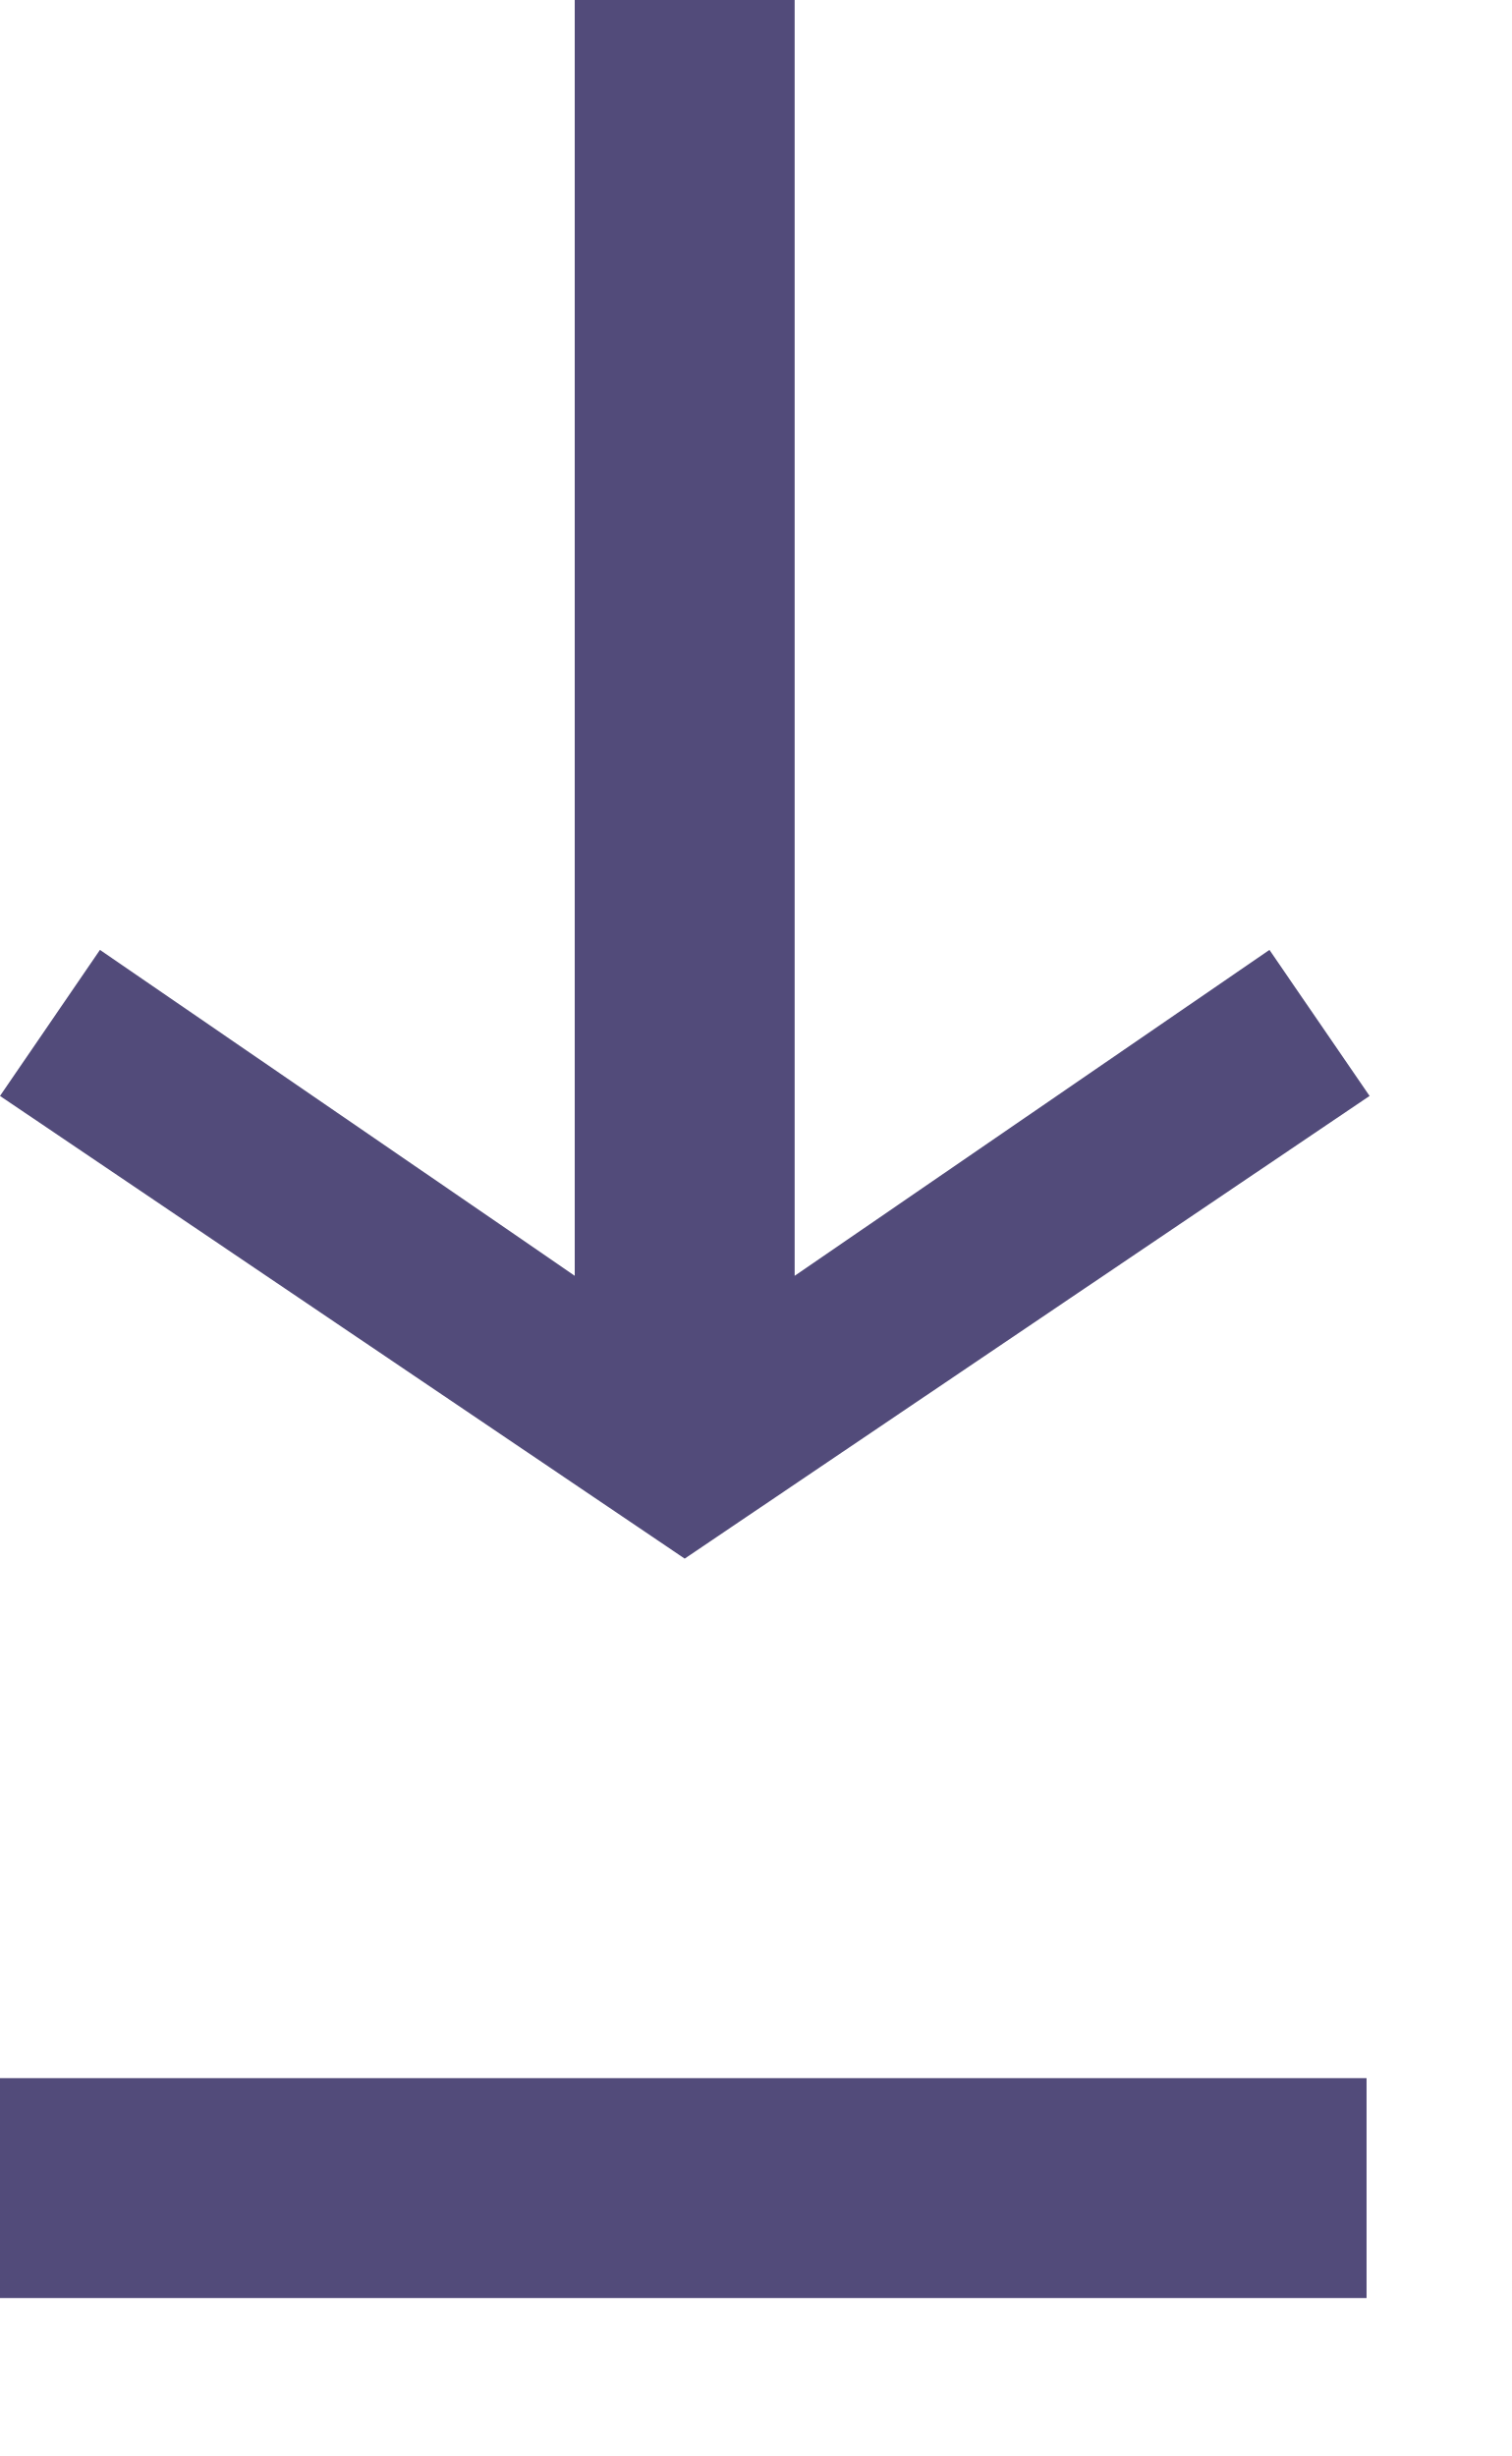
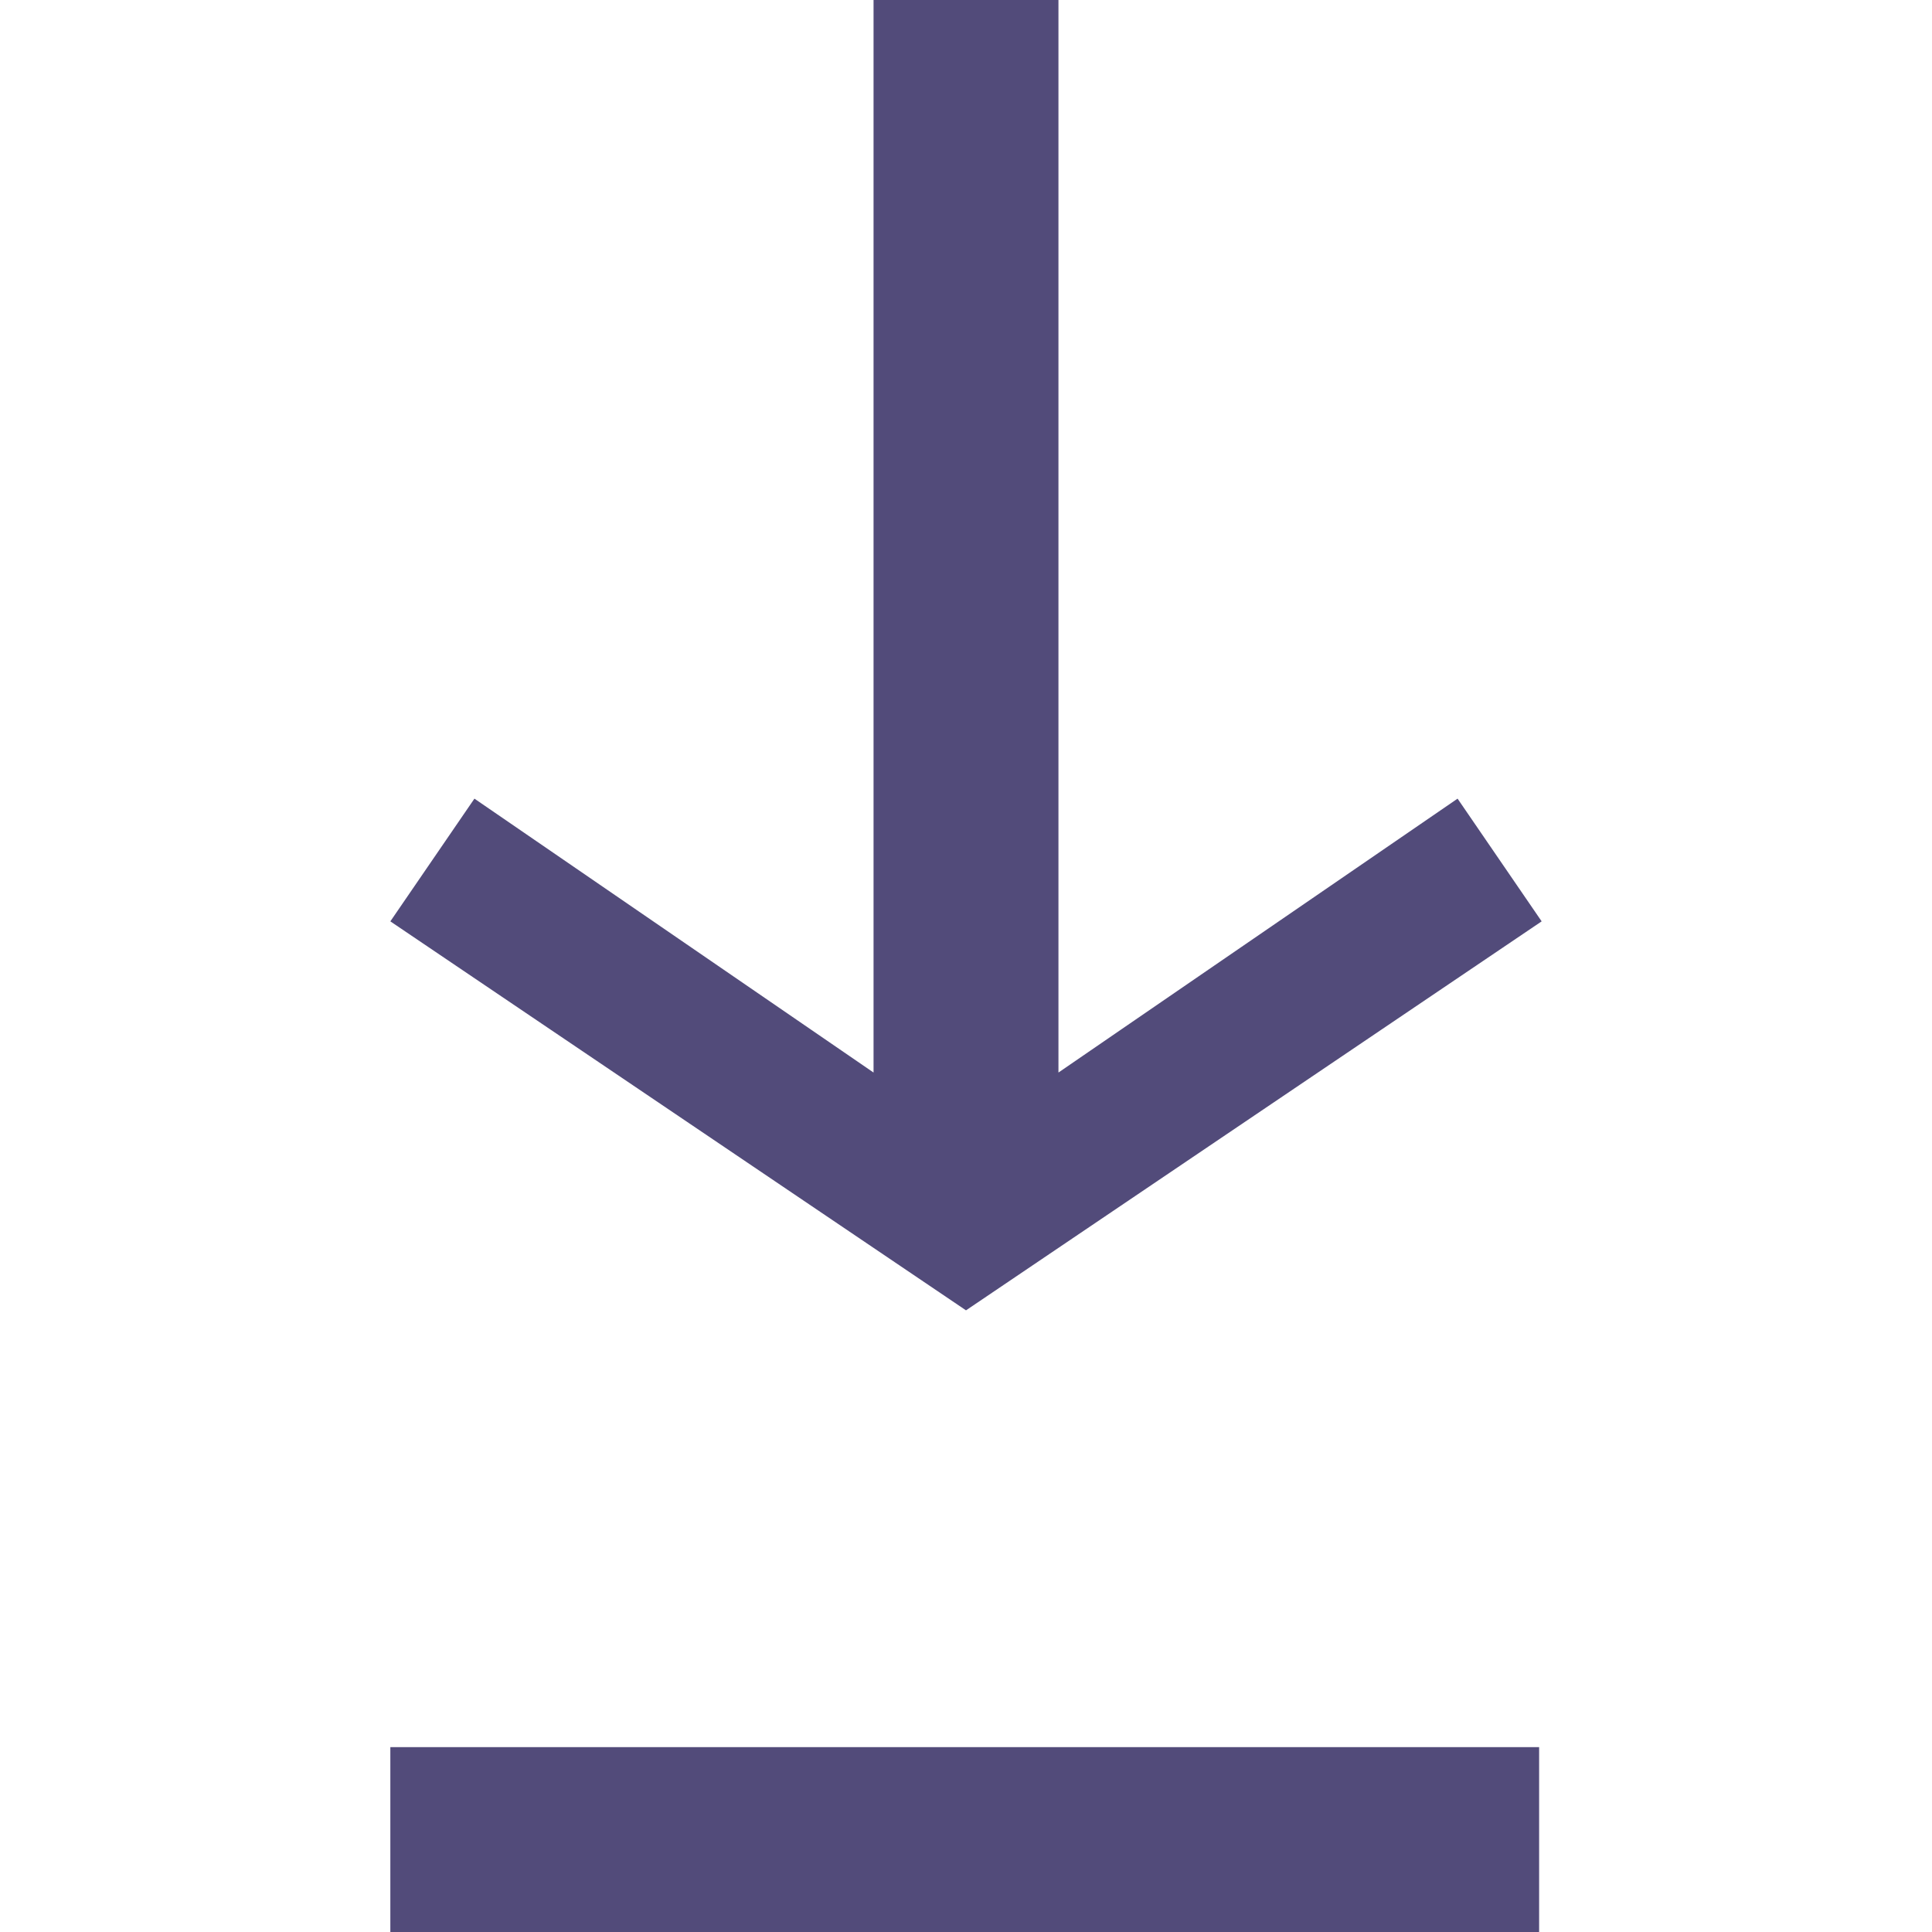
- <svg xmlns="http://www.w3.org/2000/svg" width="8px" height="13px" viewBox="0 0 8 13" version="1.1">
-   <defs />
-   <g id="02-16-2016" stroke="none" stroke-width="1" fill="none" fill-rule="evenodd">
-     <g id="UI_web_toolkit" transform="translate(-2567, -533)" fill="#524B7A">
-       <g id="icons" transform="translate(1821, 218)">
-         <g id="view" transform="translate(746, 315)">
-           <polygon id="Shape" points="7.233 11 7.233 12.164 0 12.164 0 11" />
-           <polygon id="Shape" points="7.249 5.801 3.624 8.25 0 5.801 0.529 5.028 2.651 6.484 3.042 6.753 3.042 6.278 3.042 0 4.206 0 4.206 6.278 4.206 6.753 4.598 6.484 6.719 5.028" />
-         </g>
-       </g>
-     </g>
+ <svg xmlns="http://www.w3.org/2000/svg" viewBox="0 0 48 48" version="1.1" xml:space="preserve" style="fill-rule:evenodd;clip-rule:evenodd;stroke-linejoin:round;stroke-miterlimit:1.414;">
+   <g id="view">
+     <path id="Shape" d="M38.239,43.407l0,4.593l-28.541,0l0,-4.593l28.541,0Z" style="fill:#524b7a;" />
+     <path id="Shape1" d="M38.302,22.891l-14.302,9.664l-14.302,-9.664l2.089,-3.049l9.916,6.805l0,-1.873l0,-24.774l4.594,0l0,26.647l1.544,-1.06l8.372,-5.745l2.089,3.049Z" style="fill:#524b7a;" />
  </g>
</svg>
